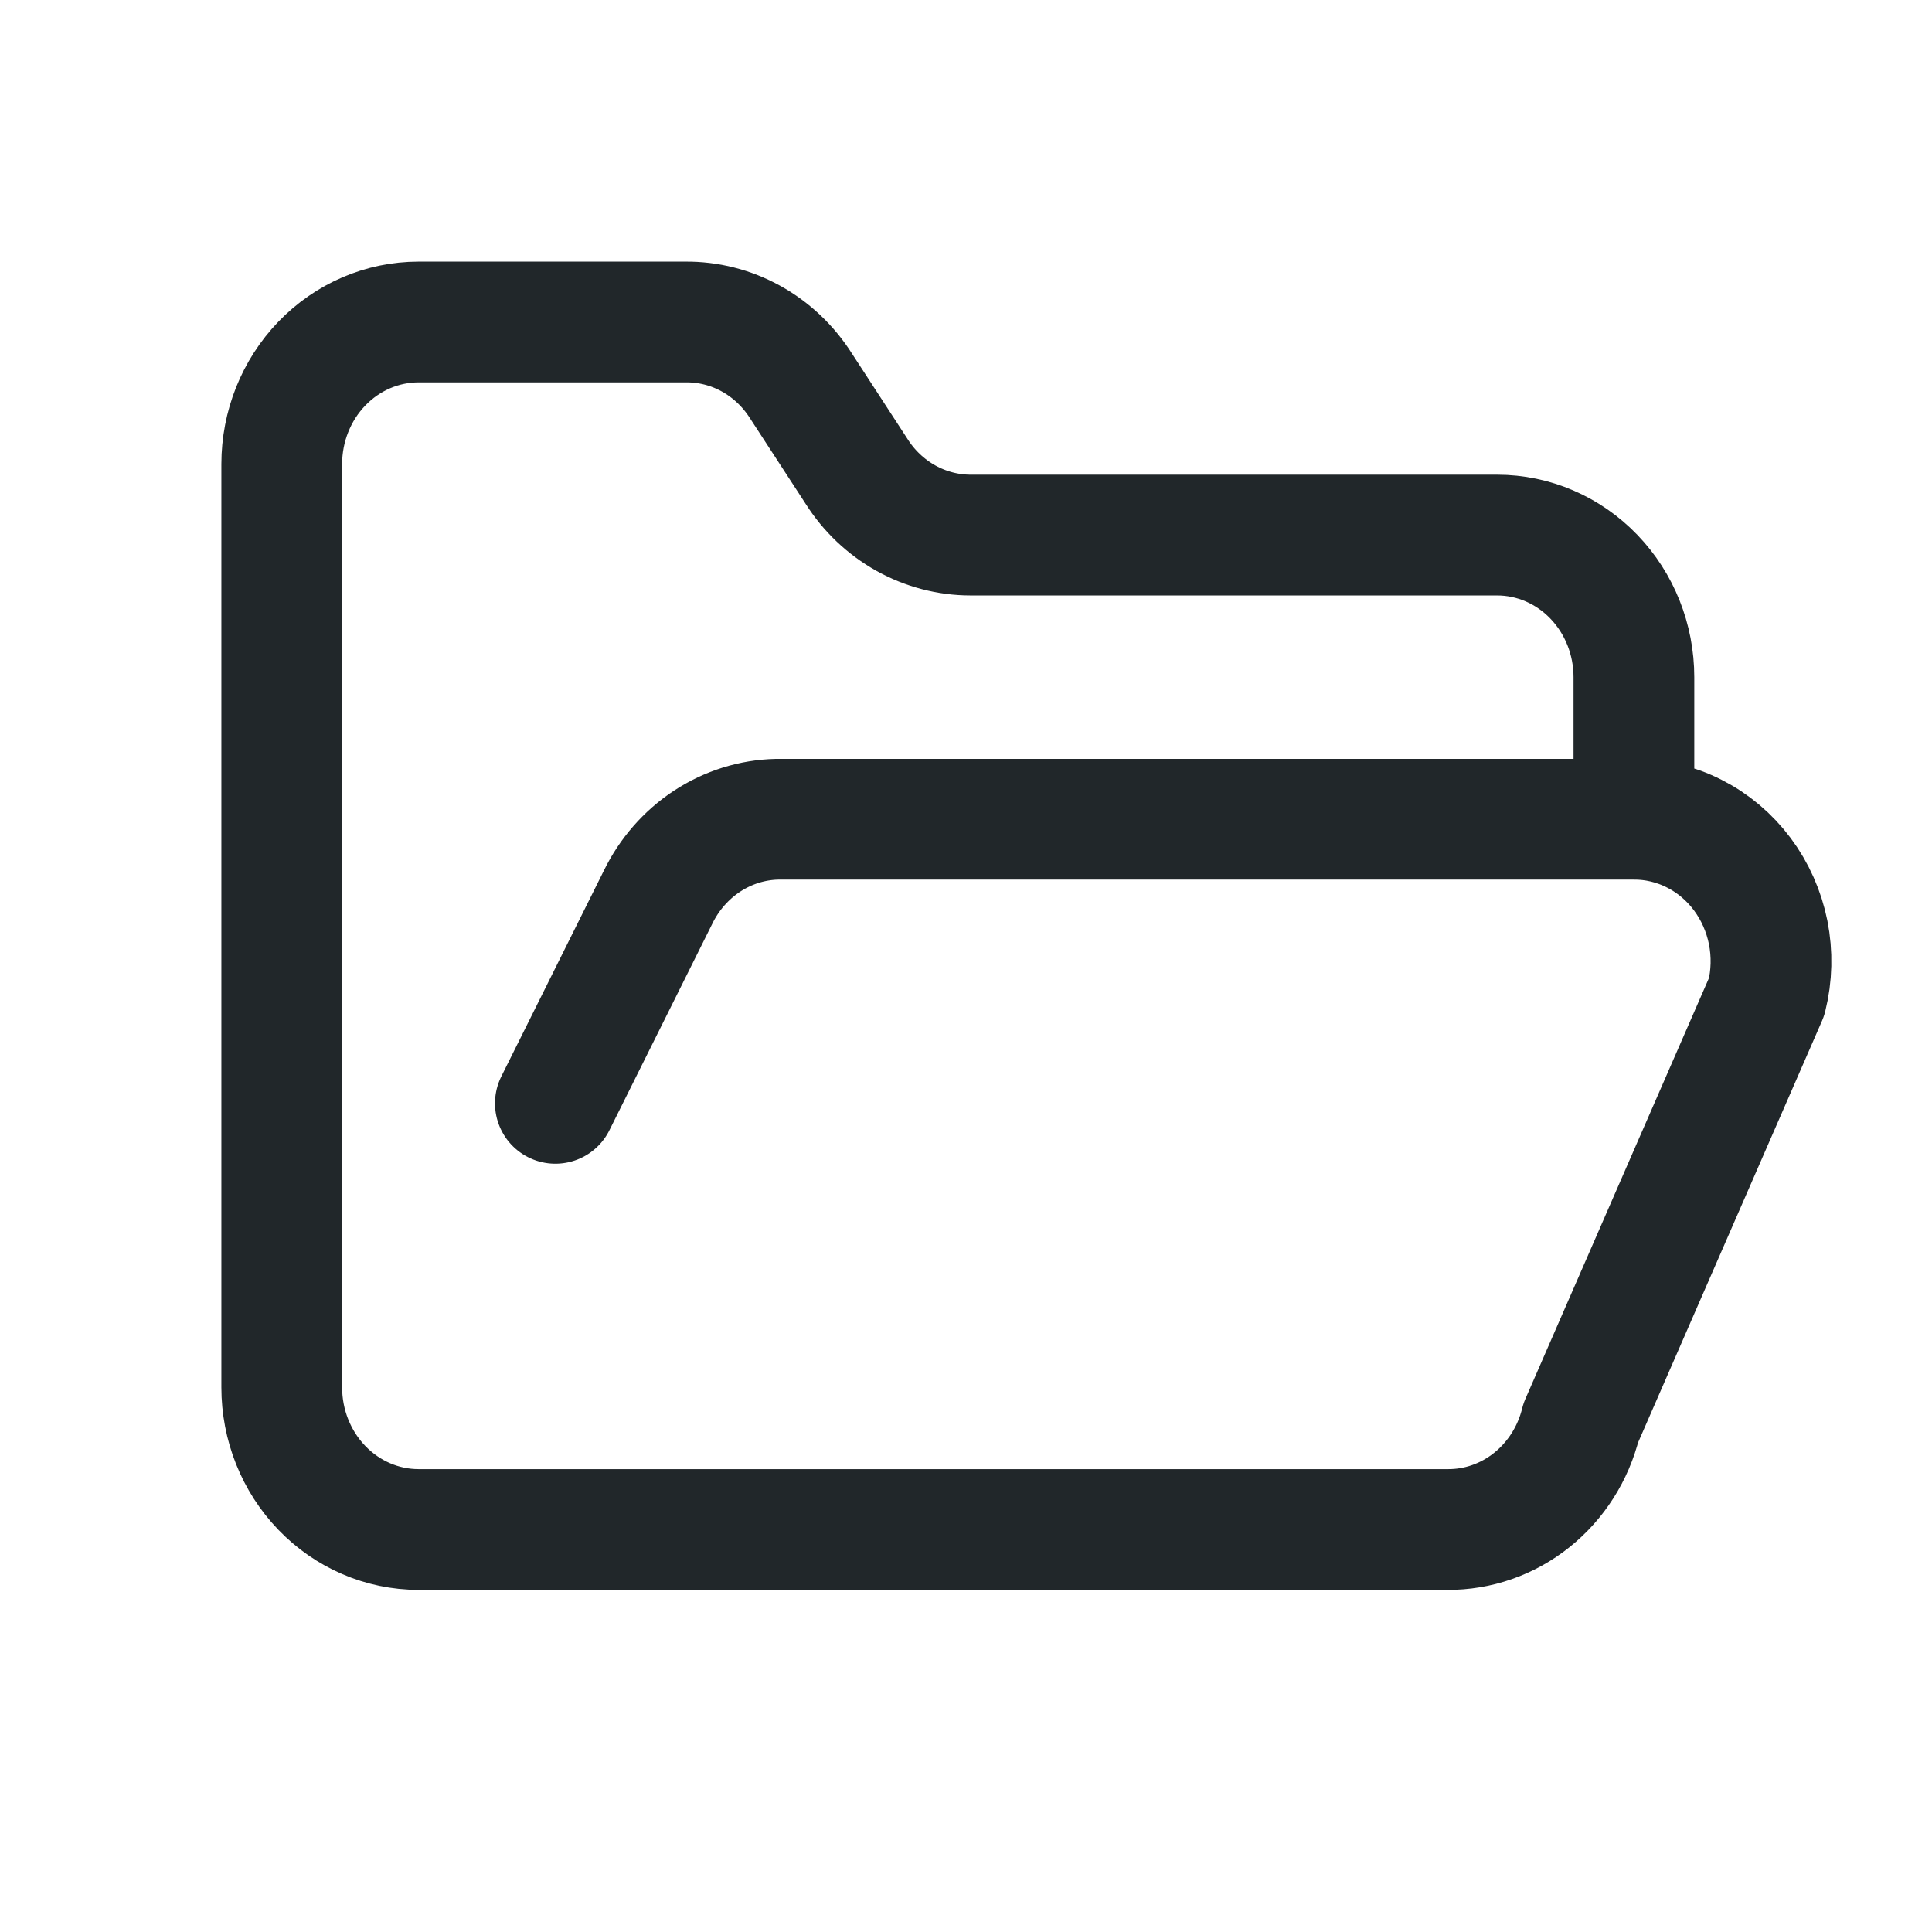
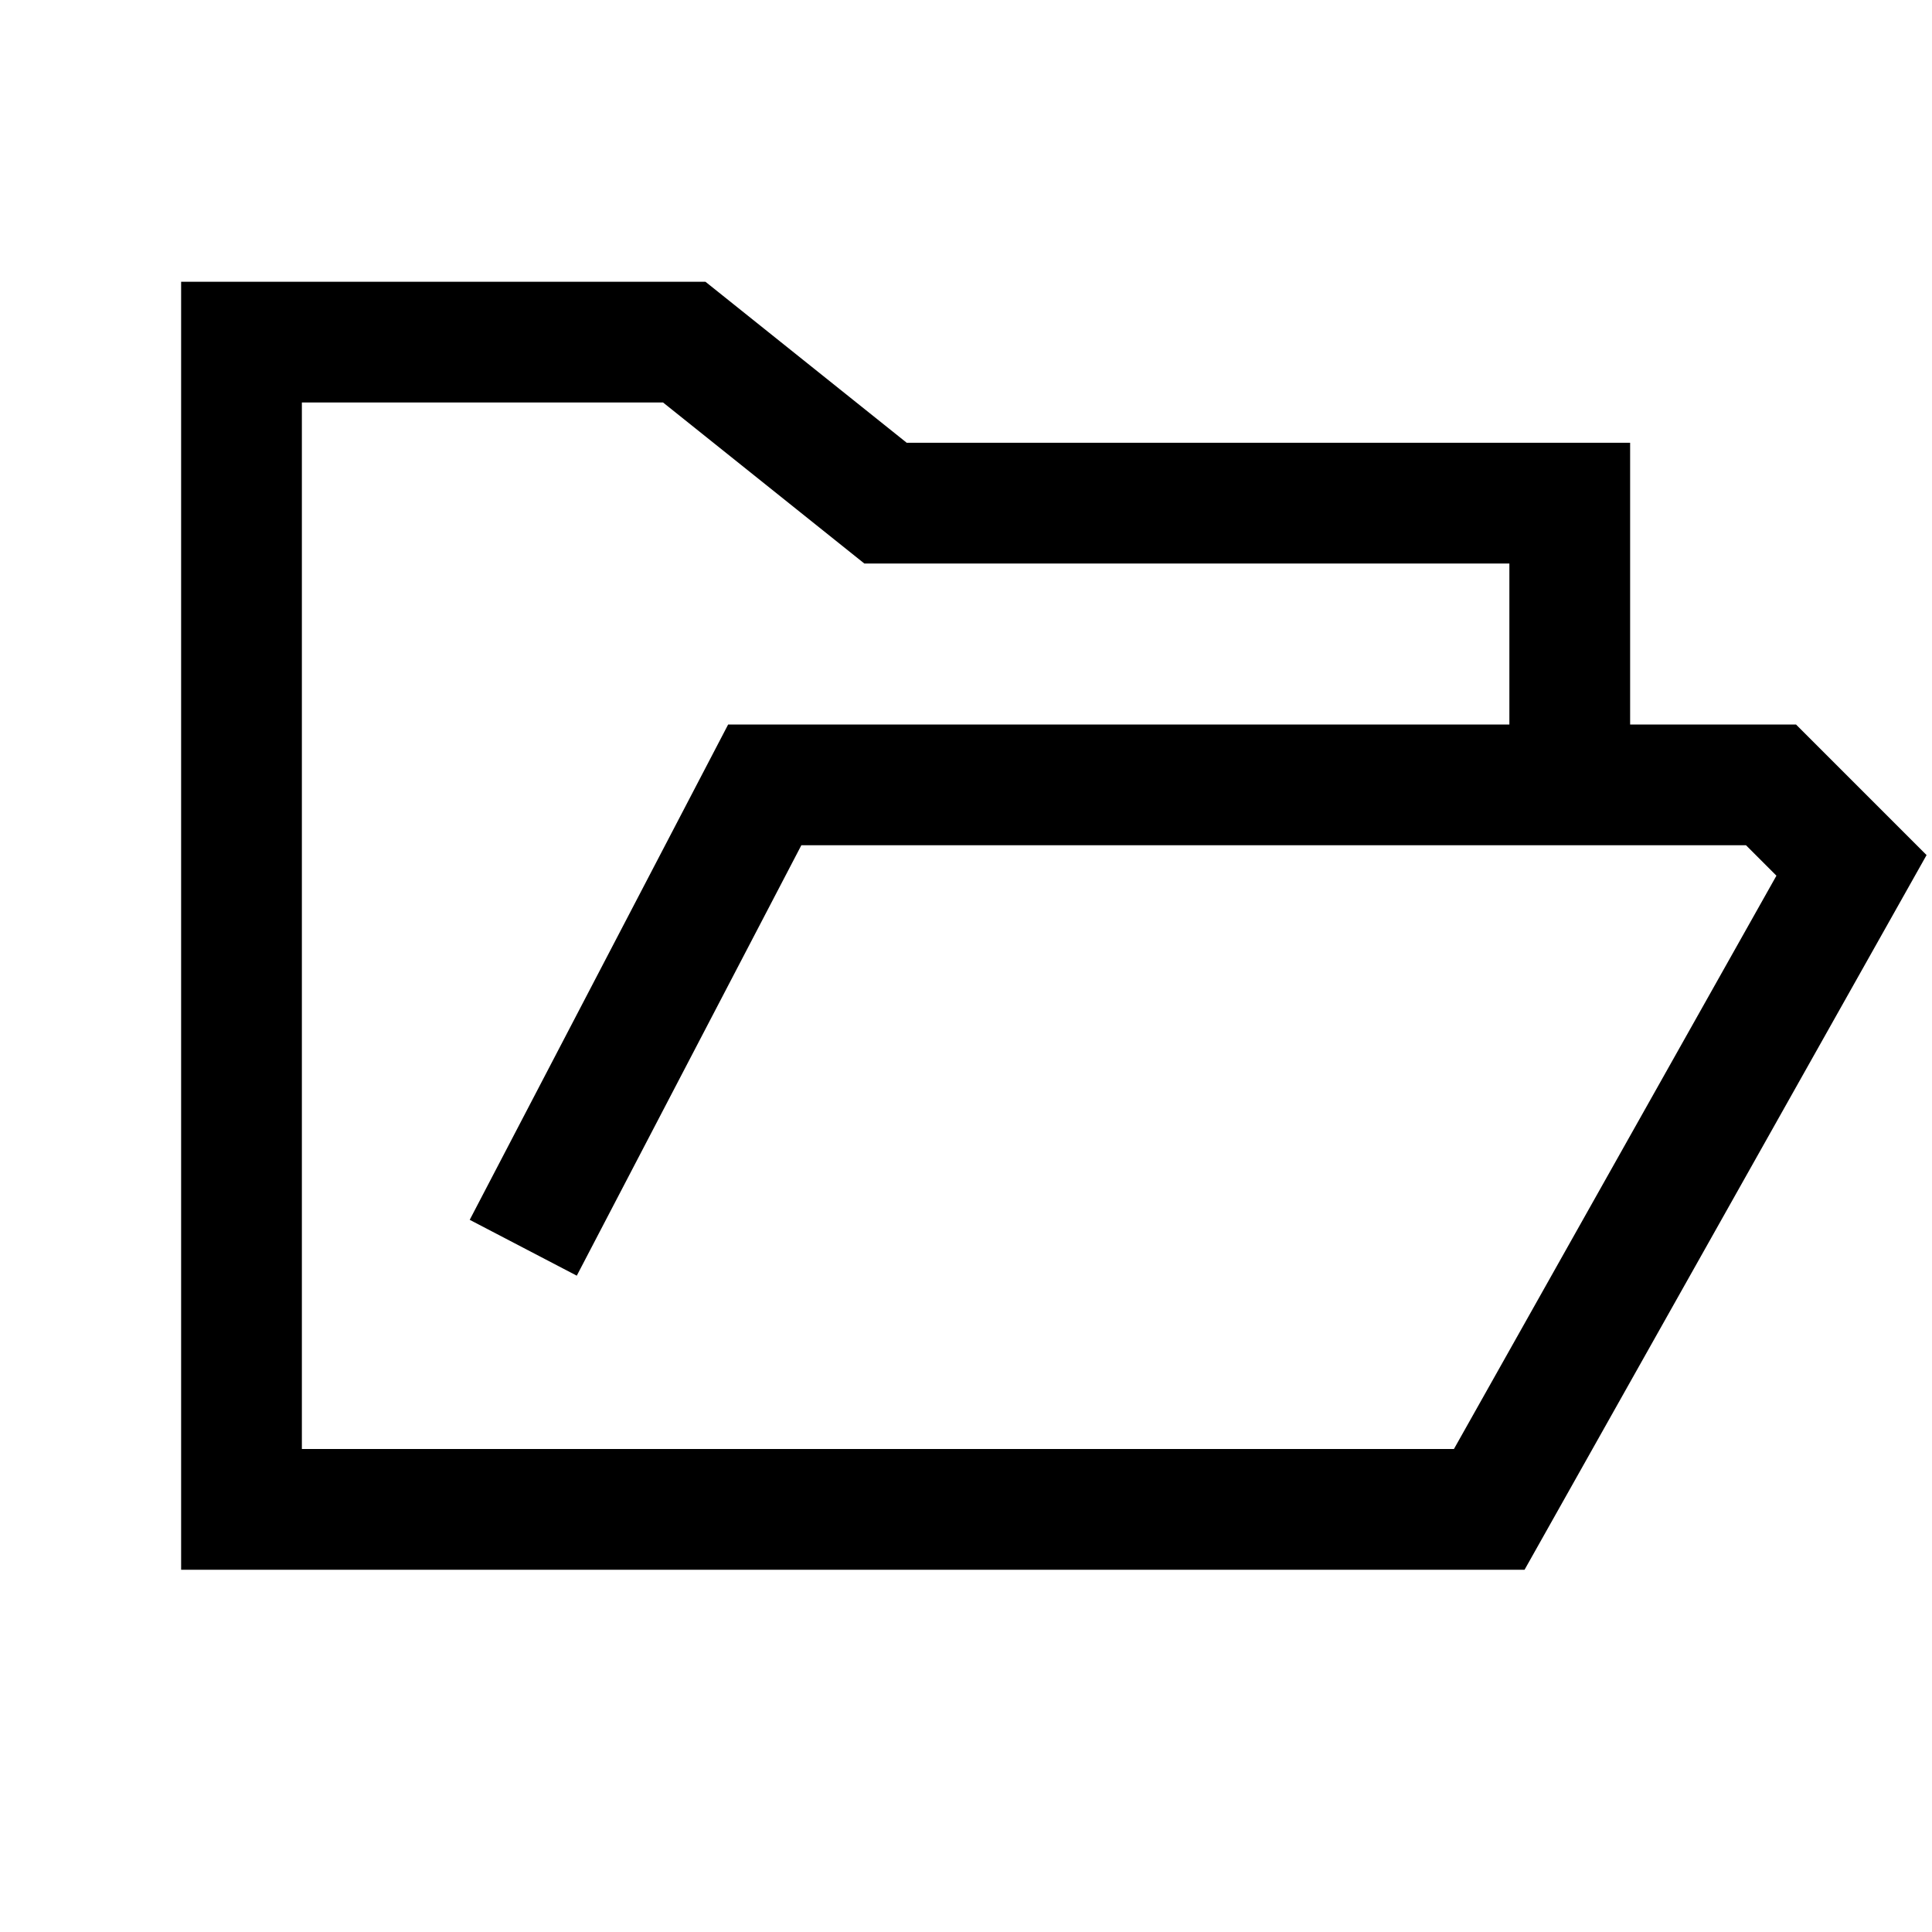
<svg xmlns="http://www.w3.org/2000/svg" width="24" height="24" viewBox="0 0 24 24" fill="none">
-   <path d="M6.899 13.706L8.174 11.147C8.313 10.861 8.524 10.62 8.784 10.449C9.045 10.278 9.345 10.184 9.653 10.177H20.297M20.297 10.177C20.557 10.176 20.813 10.237 21.047 10.356C21.28 10.474 21.484 10.646 21.643 10.859C21.802 11.072 21.912 11.32 21.965 11.584C22.017 11.848 22.011 12.121 21.946 12.382L19.637 17.676C19.543 18.057 19.328 18.394 19.028 18.634C18.728 18.874 18.359 19.003 17.98 19H5.2C4.749 19 4.317 18.814 3.998 18.483C3.679 18.152 3.5 17.703 3.5 17.235V5.765C3.5 5.297 3.679 4.848 3.998 4.517C4.317 4.186 4.749 4 5.2 4H8.514C8.798 3.997 9.079 4.068 9.33 4.207C9.581 4.346 9.794 4.548 9.95 4.794L10.639 5.853C10.793 6.097 11.004 6.297 11.252 6.436C11.5 6.574 11.777 6.647 12.058 6.647H18.598C19.048 6.647 19.481 6.833 19.799 7.164C20.118 7.495 20.297 7.944 20.297 8.412V10.177Z" stroke="#21272A" style="stroke:#21272A;stroke:color(display-p3 0.129 0.153 0.165);stroke-opacity:1;" stroke-width="1.5" stroke-linecap="round" stroke-linejoin="round" />
+   <path d="M6.5 15.5L9.5 9.75H19.5M19.5 9.75H22L23 10.75L18.5 18.75H3V4.25H8.5L11 6.25H19.5V9.75Z" stroke="black" style="stroke:black;stroke-opacity:1;" stroke-width="1.5" />
</svg>
